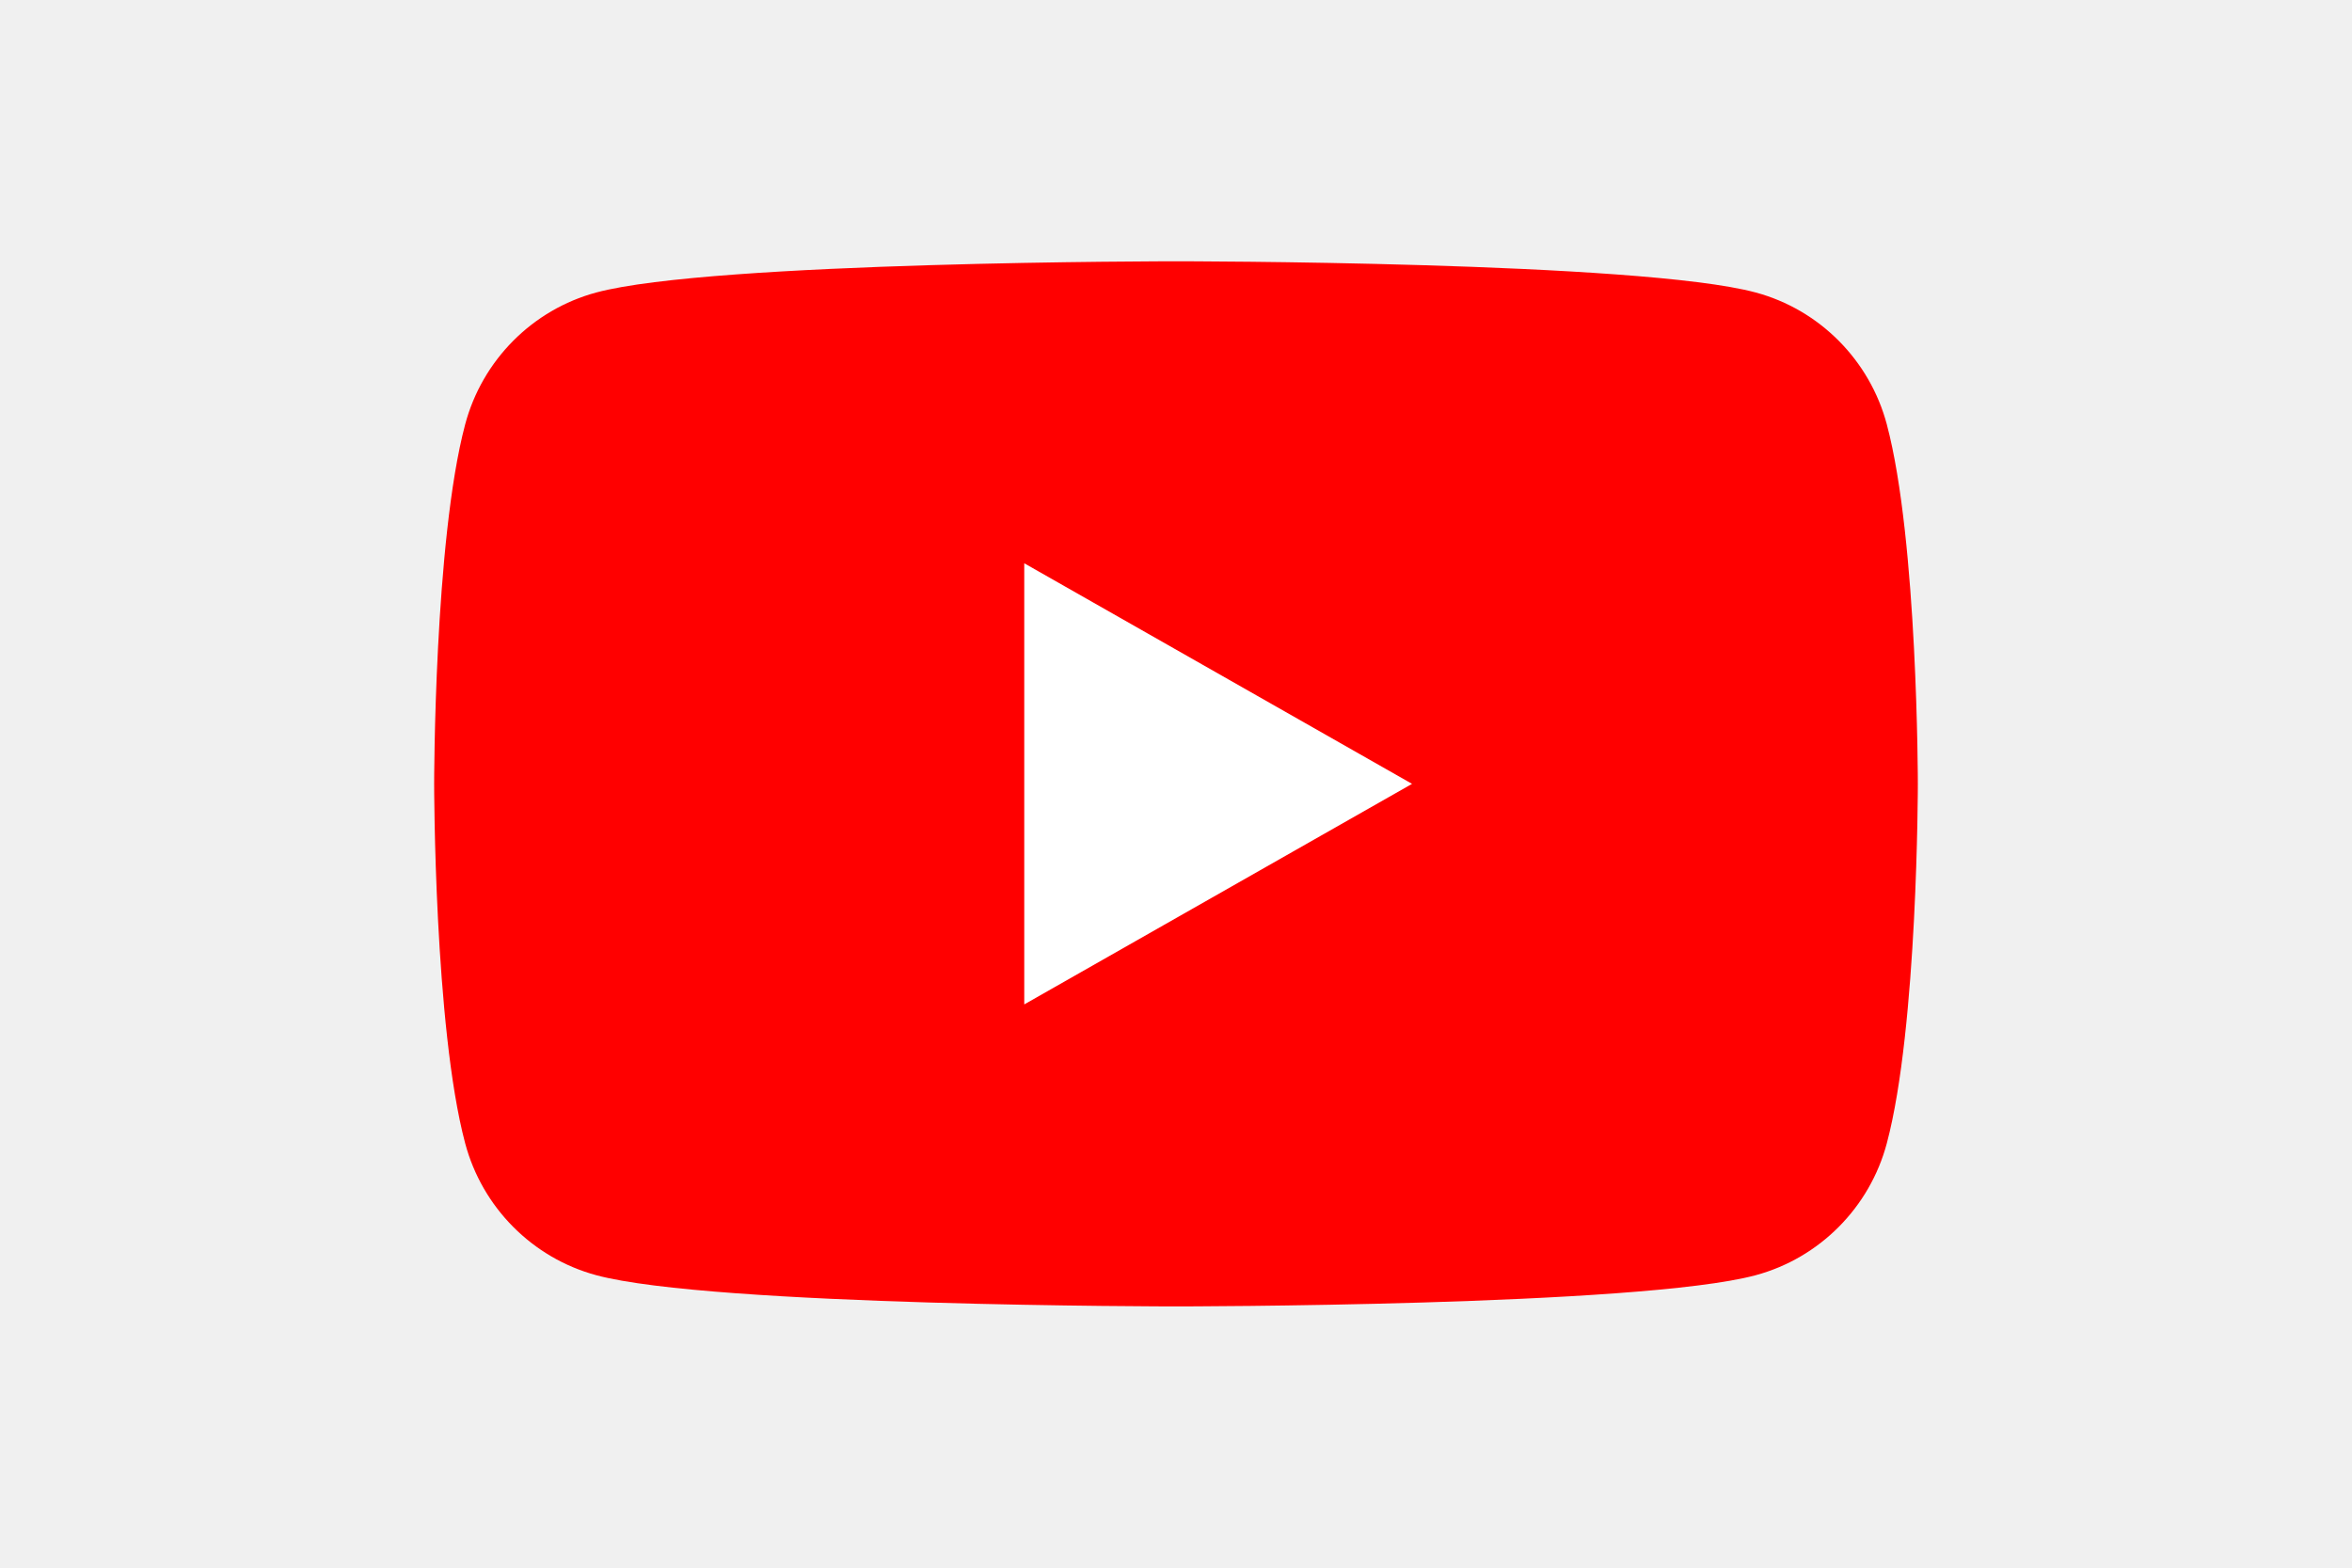
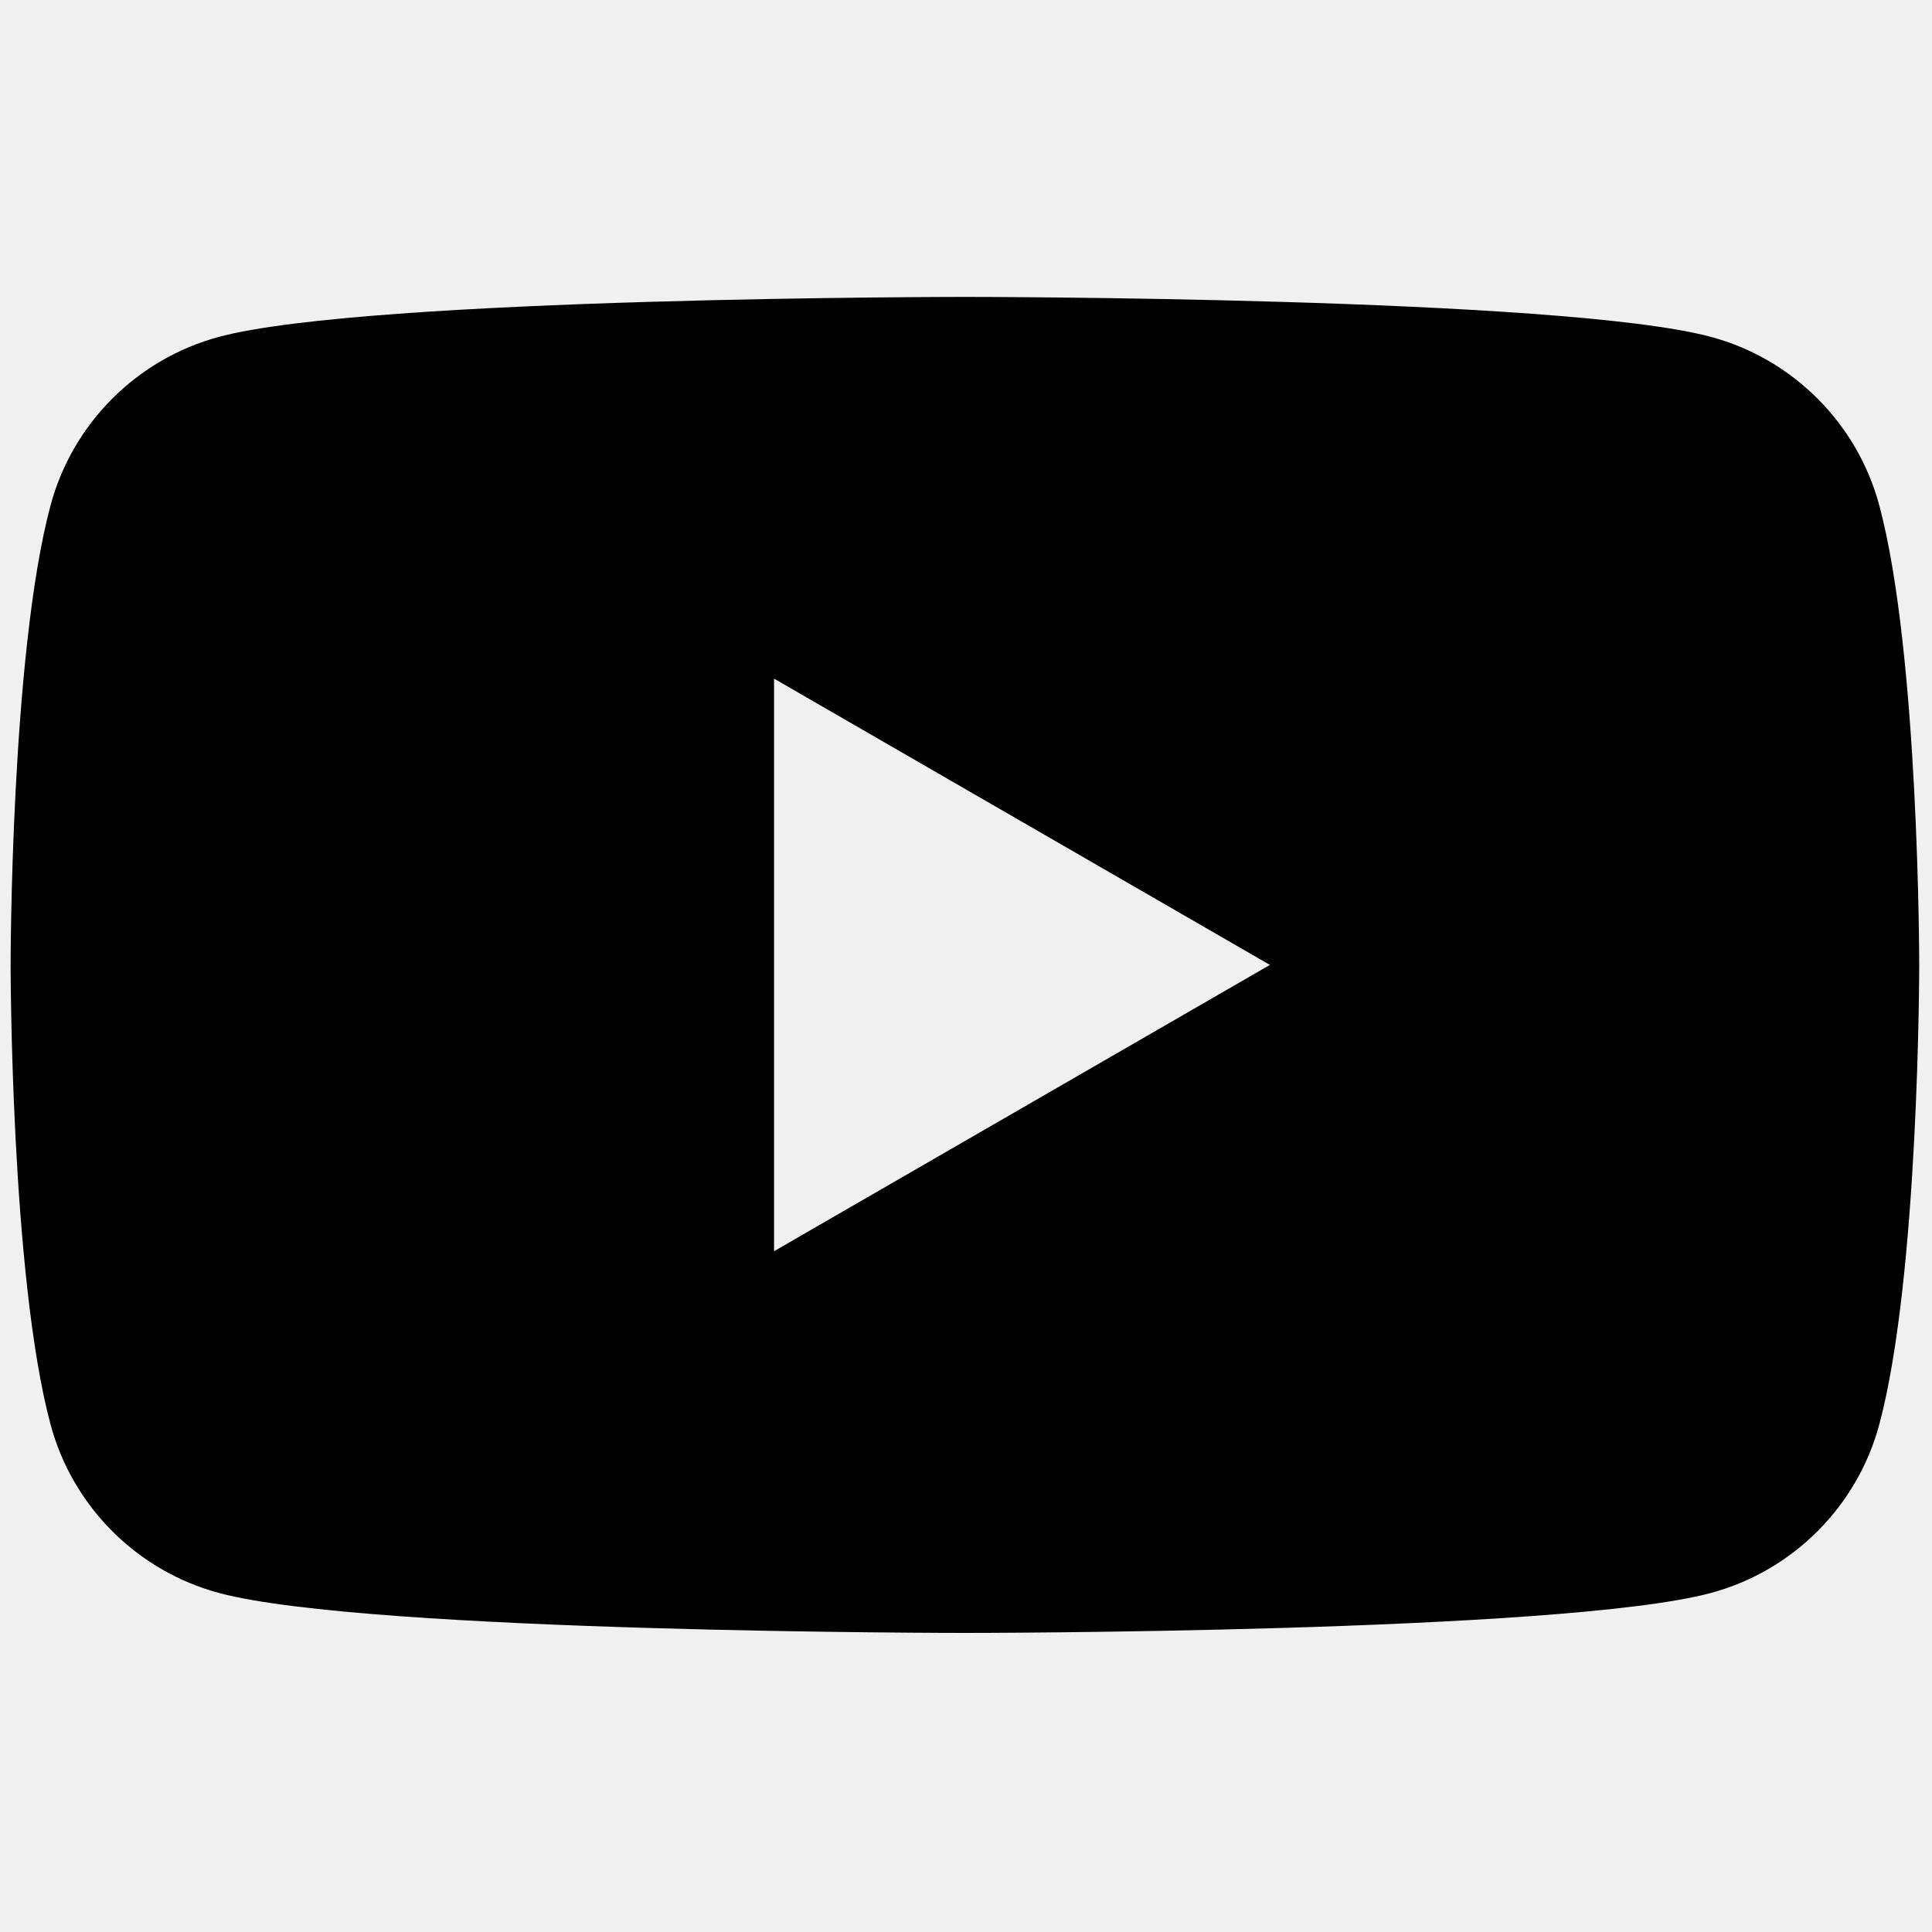
- <svg xmlns="http://www.w3.org/2000/svg" height="800" width="1200" viewBox="-35.2 -41.333 305.067 248">
-   <path d="M229.763 25.817c-2.699-10.162-10.65-18.165-20.748-20.881C190.716 0 117.333 0 117.333 0S43.951 0 25.651 4.936C15.553 7.652 7.6 15.655 4.903 25.817 0 44.236 0 82.667 0 82.667s0 38.429 4.903 56.85C7.6 149.68 15.553 157.681 25.65 160.4c18.3 4.934 91.682 4.934 91.682 4.934s73.383 0 91.682-4.934c10.098-2.718 18.049-10.72 20.748-20.882 4.904-18.421 4.904-56.85 4.904-56.85s0-38.431-4.904-56.85" fill="red" />
-   <path d="M93.333 117.559l61.333-34.89-61.333-34.894z" fill="#fff" />
+ <svg xmlns="http://www.w3.org/2000/svg" version="1.1" width="256" height="256" viewBox="0 0 256 256" xml:space="preserve">
+   <g style="stroke: none; stroke-width: 0; stroke-dasharray: none; stroke-linecap: butt; stroke-linejoin: miter; stroke-miterlimit: 10; fill: none; fill-rule: nonzero; opacity: 1;" transform="translate(1.406593 1.406593) scale(2.81 2.81)">
+     <path d="M 88.119 23.338 c -1.035 -3.872 -4.085 -6.922 -7.957 -7.957 C 73.144 13.5 45 13.5 45 13.5 s -28.144 0 -35.162 1.881 c -3.872 1.035 -6.922 4.085 -7.957 7.957 C 0 30.356 0 45 0 45 s 0 14.644 1.881 21.662 c 1.035 3.872 4.085 6.922 7.957 7.957 C 16.856 76.5 45 76.5 45 76.5 s 28.144 0 35.162 -1.881 c 3.872 -1.035 6.922 -4.085 7.957 -7.957 C 90 59.644 90 45 90 45 S 90 30.356 88.119 23.338 z M 36 58.5 v -27 L 59.382 45 L 36 58.5 z" style="stroke: none; stroke-width: 1; stroke-dasharray: none; stroke-linecap: butt; stroke-linejoin: miter; stroke-miterlimit: 10; fill: rgb(0,0,0); fill-rule: nonzero; opacity: 1;" transform=" matrix(1 0 0 1 0 0) " stroke-linecap="round" />
+   </g>
</svg>
